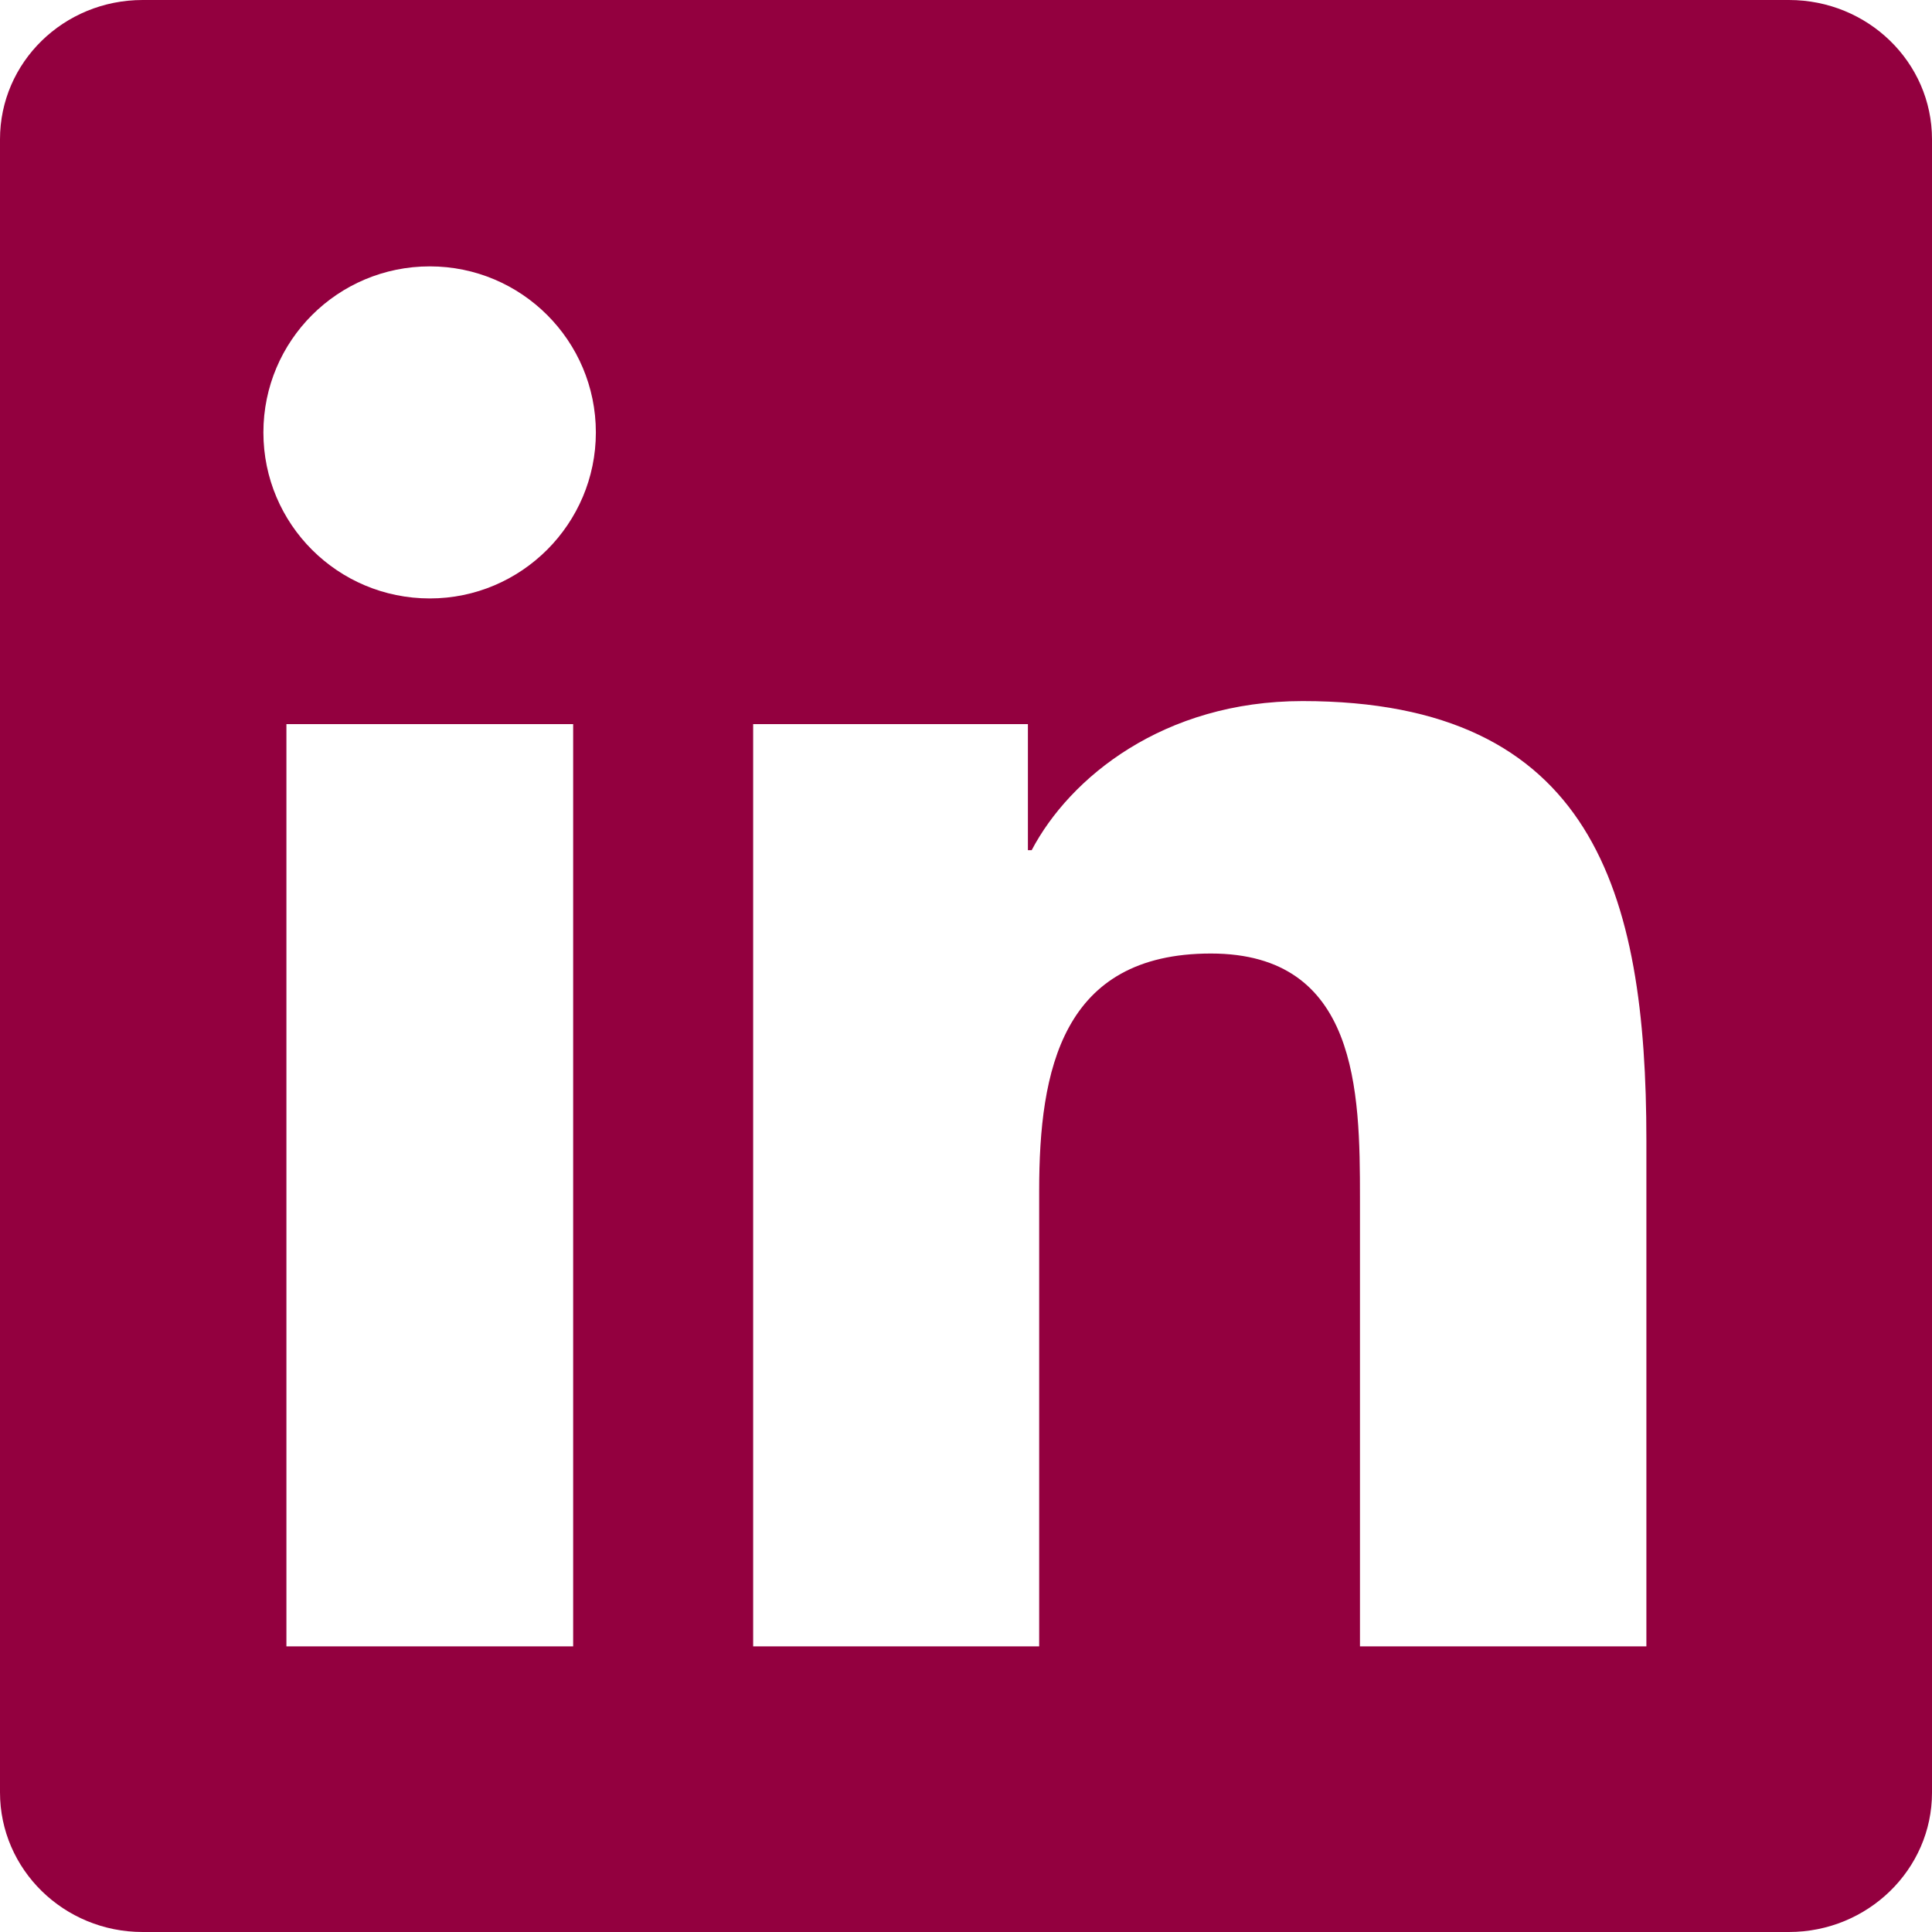
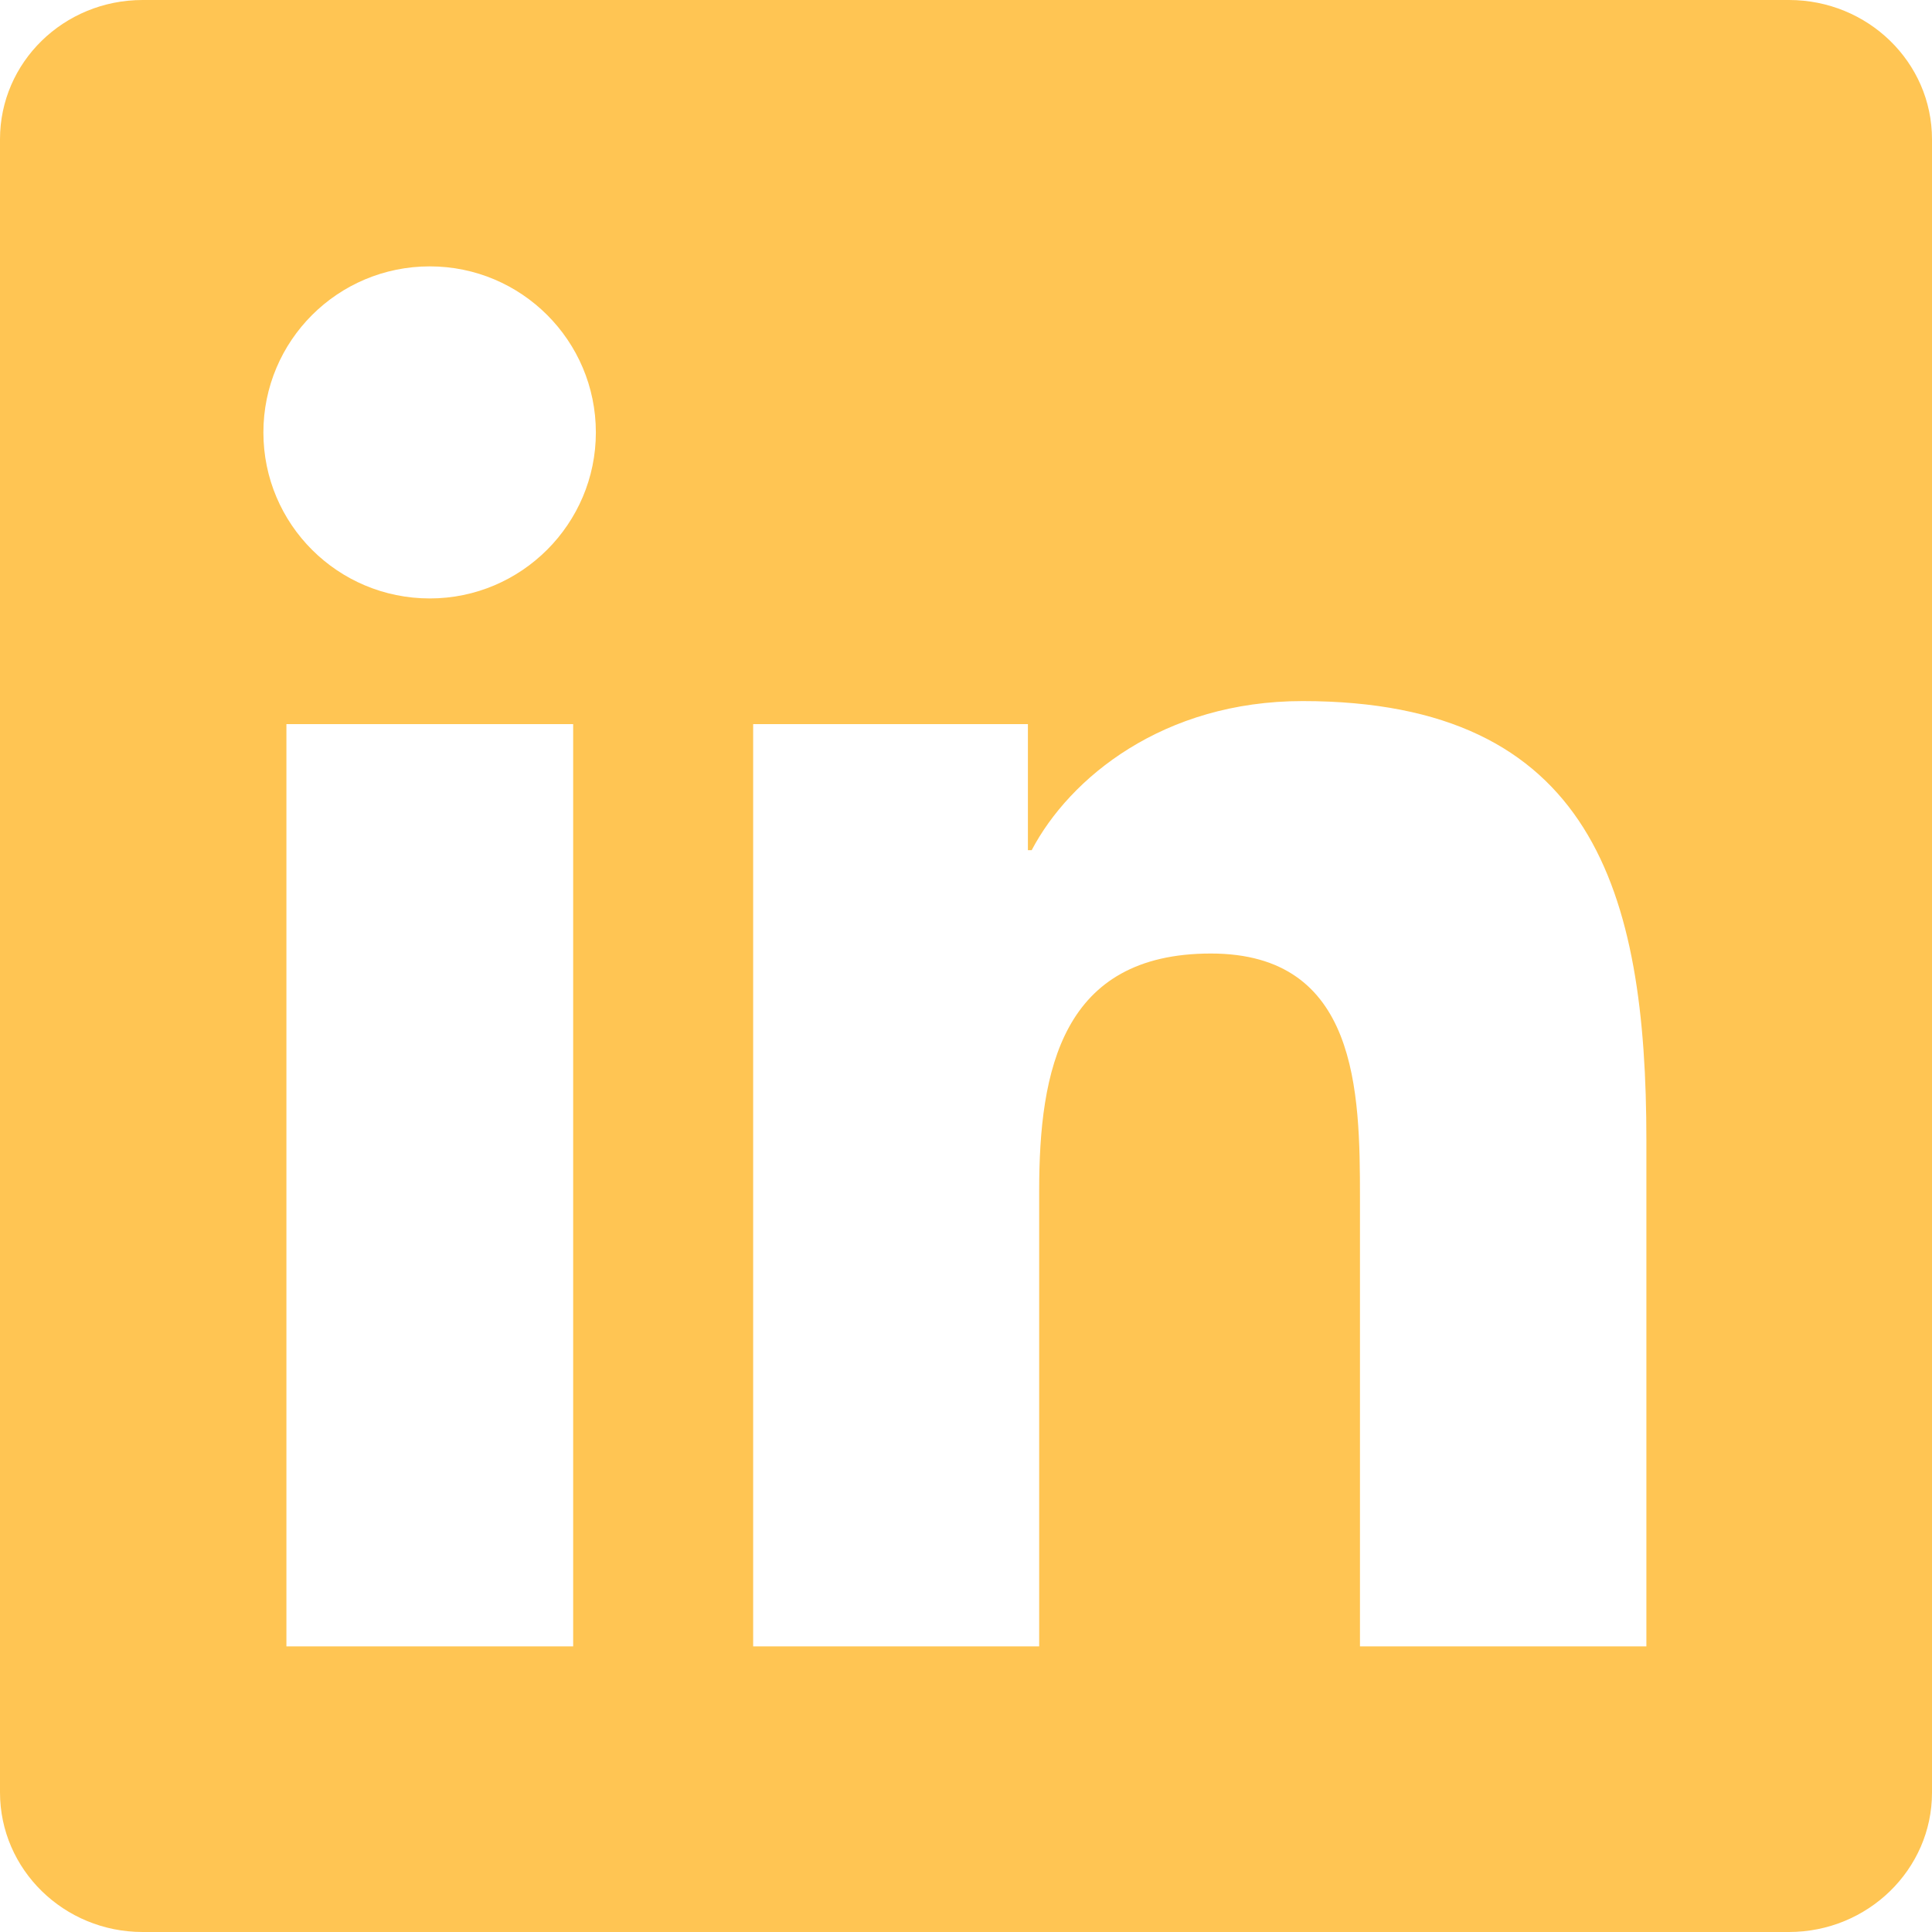
- <svg xmlns="http://www.w3.org/2000/svg" fill="#93003F" viewBox="0 0 24 24">
+ <svg xmlns="http://www.w3.org/2000/svg" fill="#FFC553" viewBox="0 0 24 24">
  <path d="M22.223 0H1.772C0.792 0 0 0.773 0 1.73V22.266C0 23.222 0.792 24 1.772 24H22.223C23.203 24 24 23.222 24 22.27V1.73C24 0.773 23.203 0 22.223 0ZM7.12 20.452H3.558V8.995H7.12V20.452ZM5.339 7.434C4.195 7.434 3.272 6.511 3.272 5.372C3.272 4.233 4.195 3.309 5.339 3.309C6.478 3.309 7.402 4.233 7.402 5.372C7.402 6.506 6.478 7.434 5.339 7.434ZM20.452 20.452H16.894V14.883C16.894 13.556 16.87 11.845 15.042 11.845C13.191 11.845 12.909 13.294 12.909 14.789V20.452H9.356V8.995H12.769V10.561H12.816C13.289 9.661 14.452 8.709 16.181 8.709C19.786 8.709 20.452 11.081 20.452 14.166V20.452Z" />
</svg>
